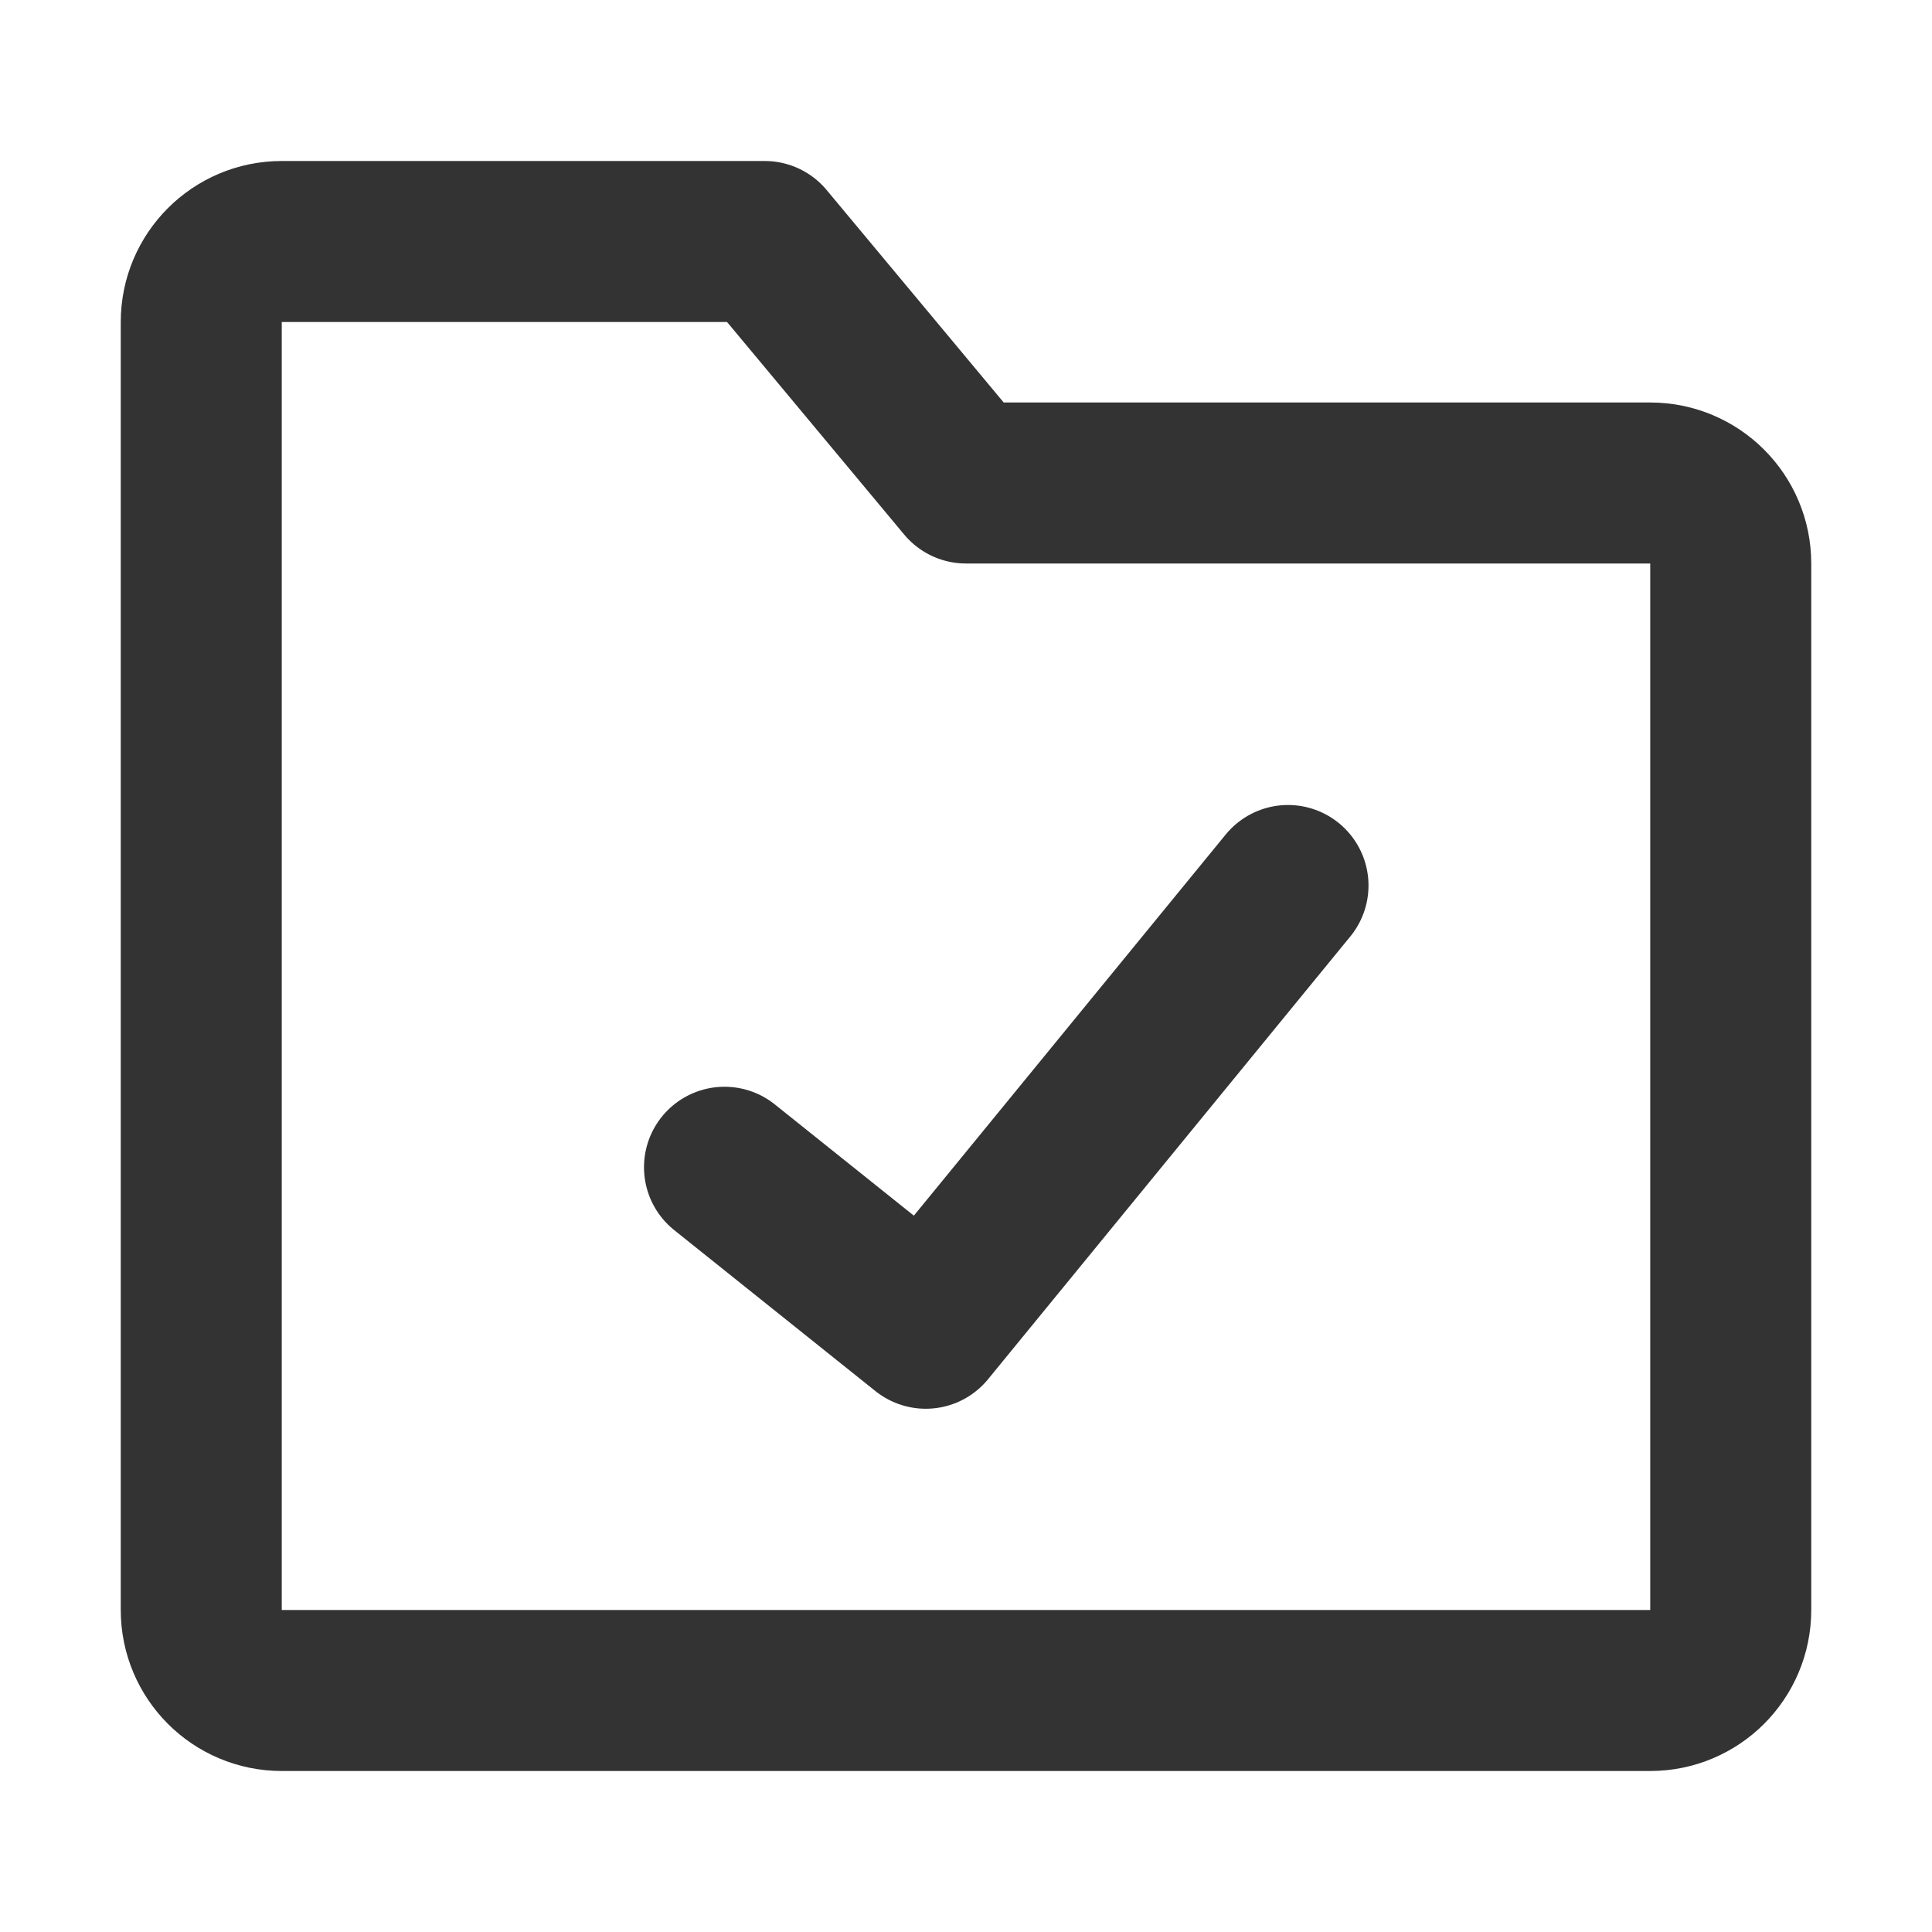
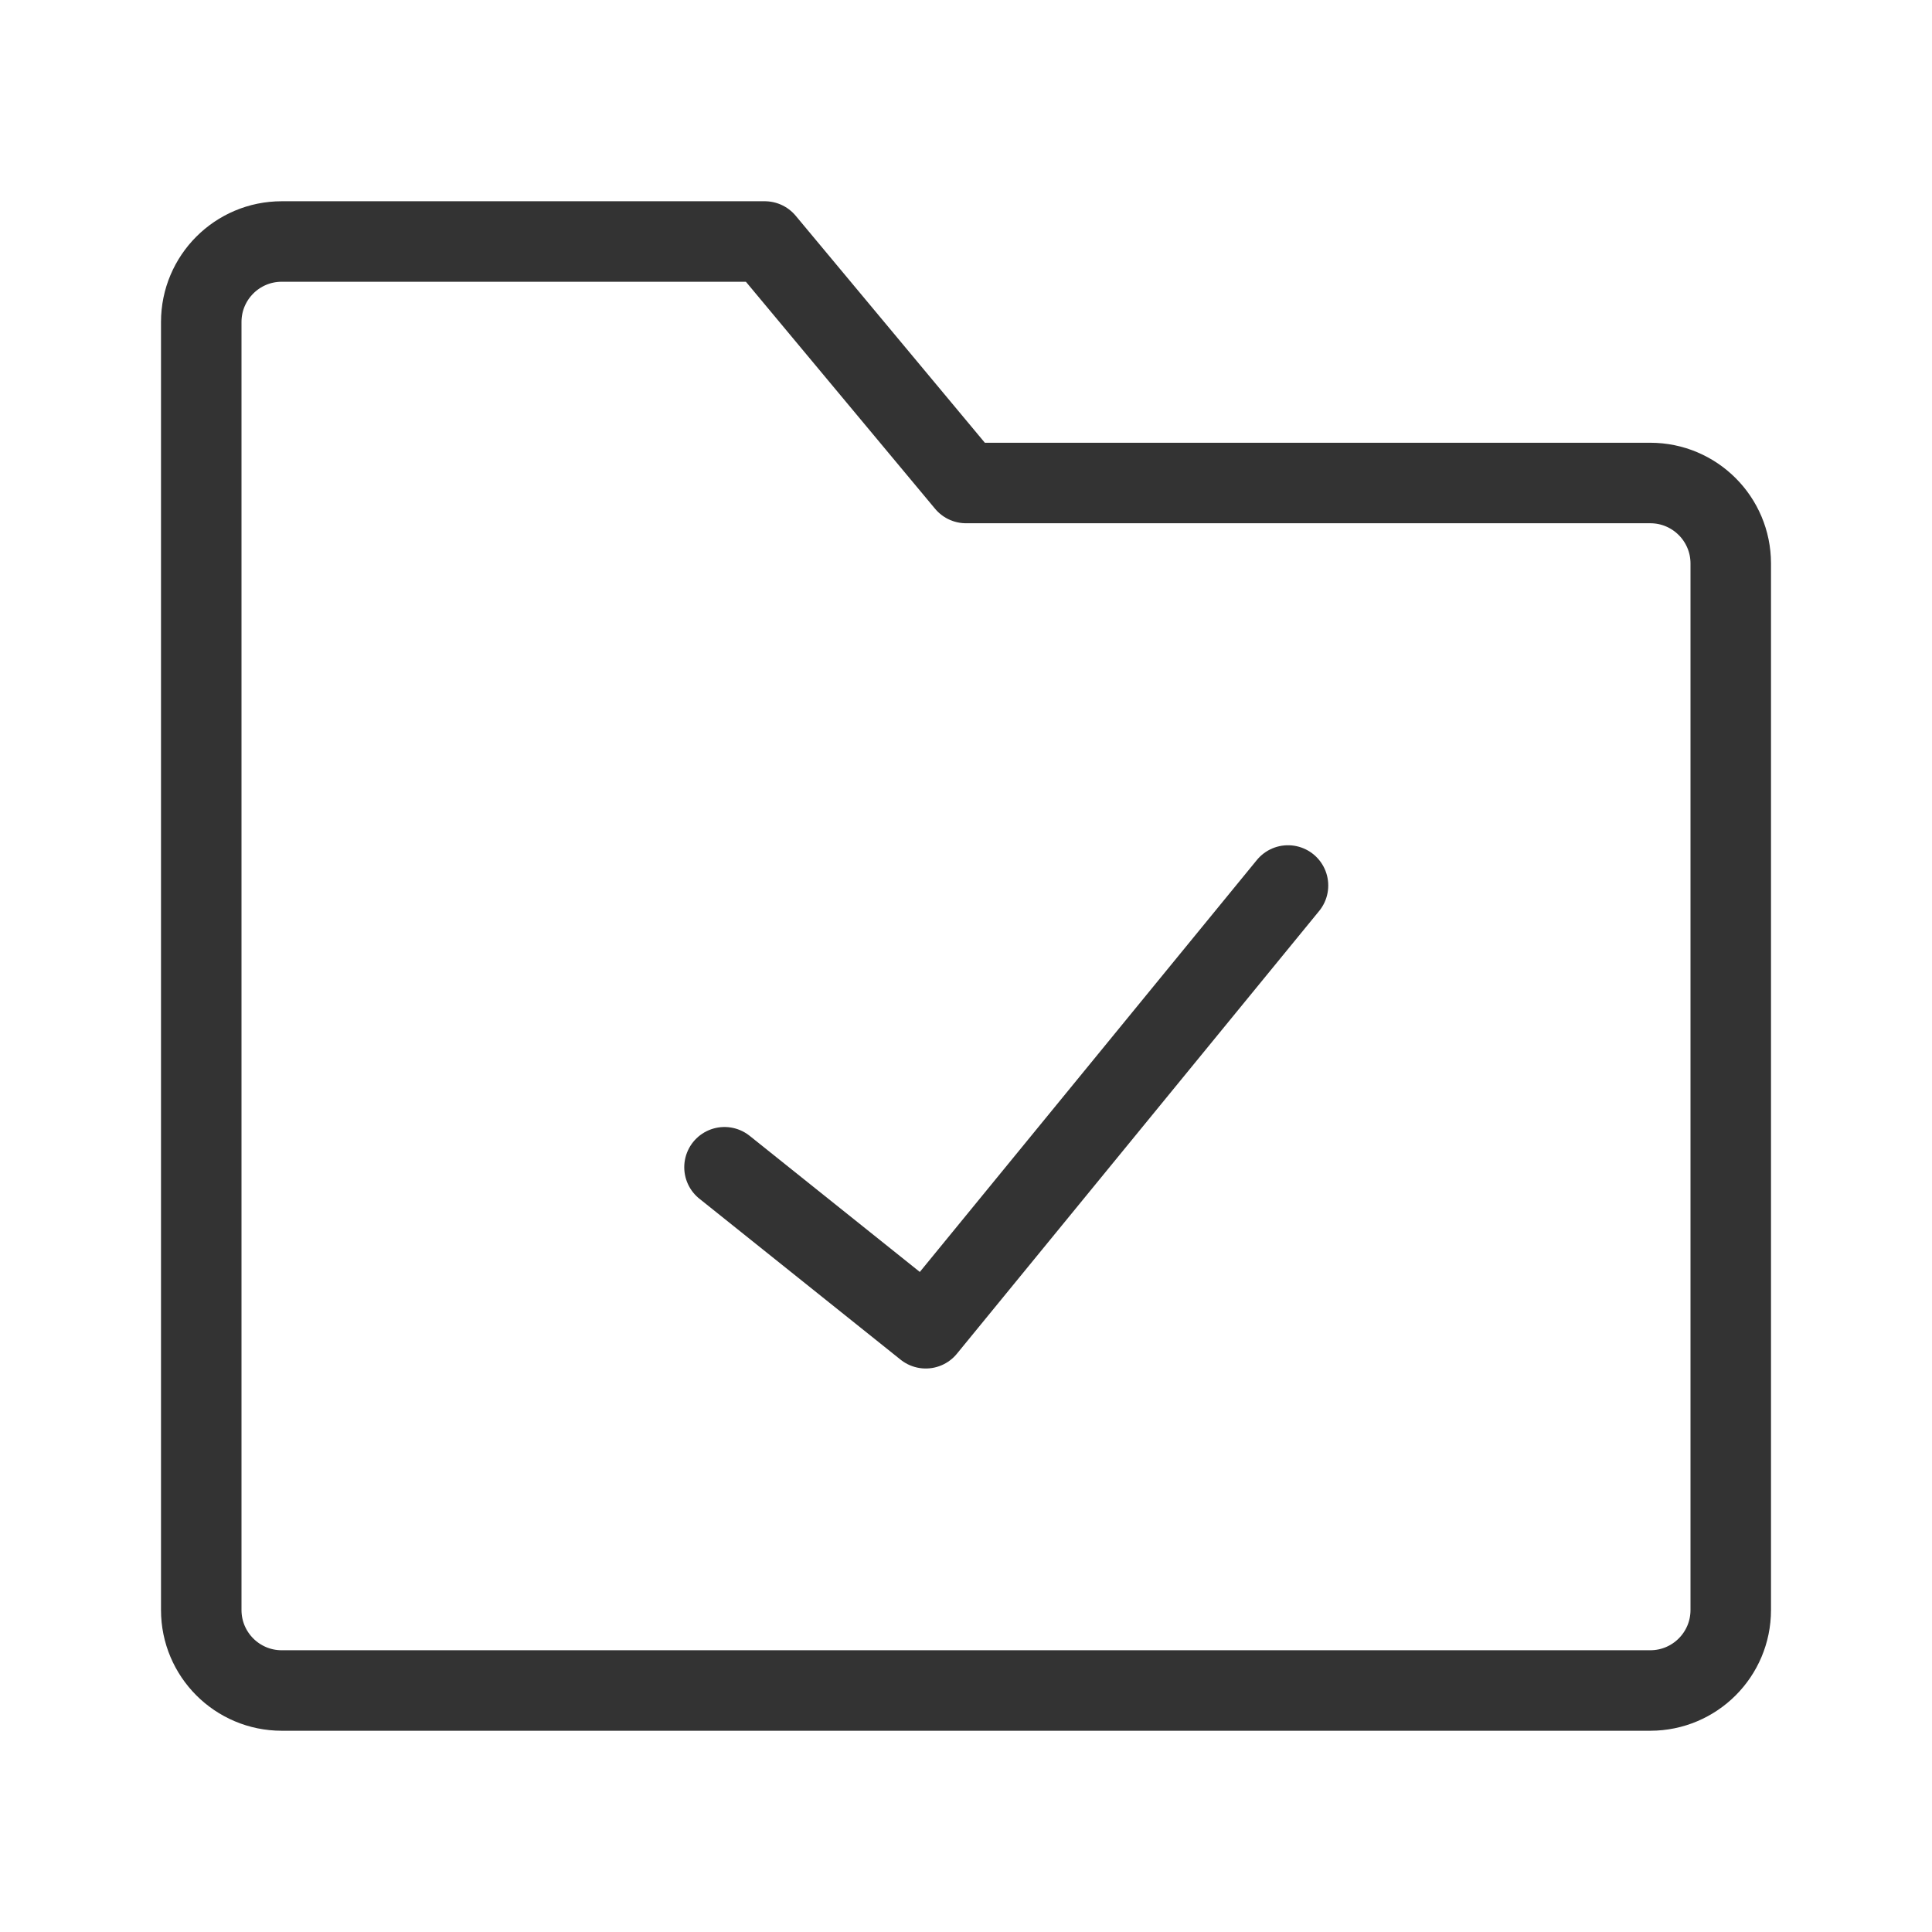
<svg xmlns="http://www.w3.org/2000/svg" width="48" height="48" viewBox="0 0 48 48" fill="none">
-   <path d="M5 8C5 6.895 5.895 6 7 6H19L24 12H41C42.105 12 43 12.895 43 14V40C43 41.105 42.105 42 41 42H7C5.895 42 5 41.105 5 40V8Z" fill="none" stroke="#333" stroke-width="4" stroke-linejoin="round" />
-   <path d="M18 29L23 33L32 22" stroke="#333" stroke-width="4" stroke-linecap="round" stroke-linejoin="round" />
+   <path d="M5 8C5 6.895 5.895 6 7 6H19L24 12H41C42.105 12 43 12.895 43 14V40C43 41.105 42.105 42 41 42H7C5.895 42 5 41.105 5 40V8Z" fill="none" stroke="#333" stroke-width="2" stroke-linejoin="round" />
+   <path d="M18 29L23 33L32 22" stroke="#333" stroke-width="2" stroke-linecap="round" stroke-linejoin="round" />
</svg>
